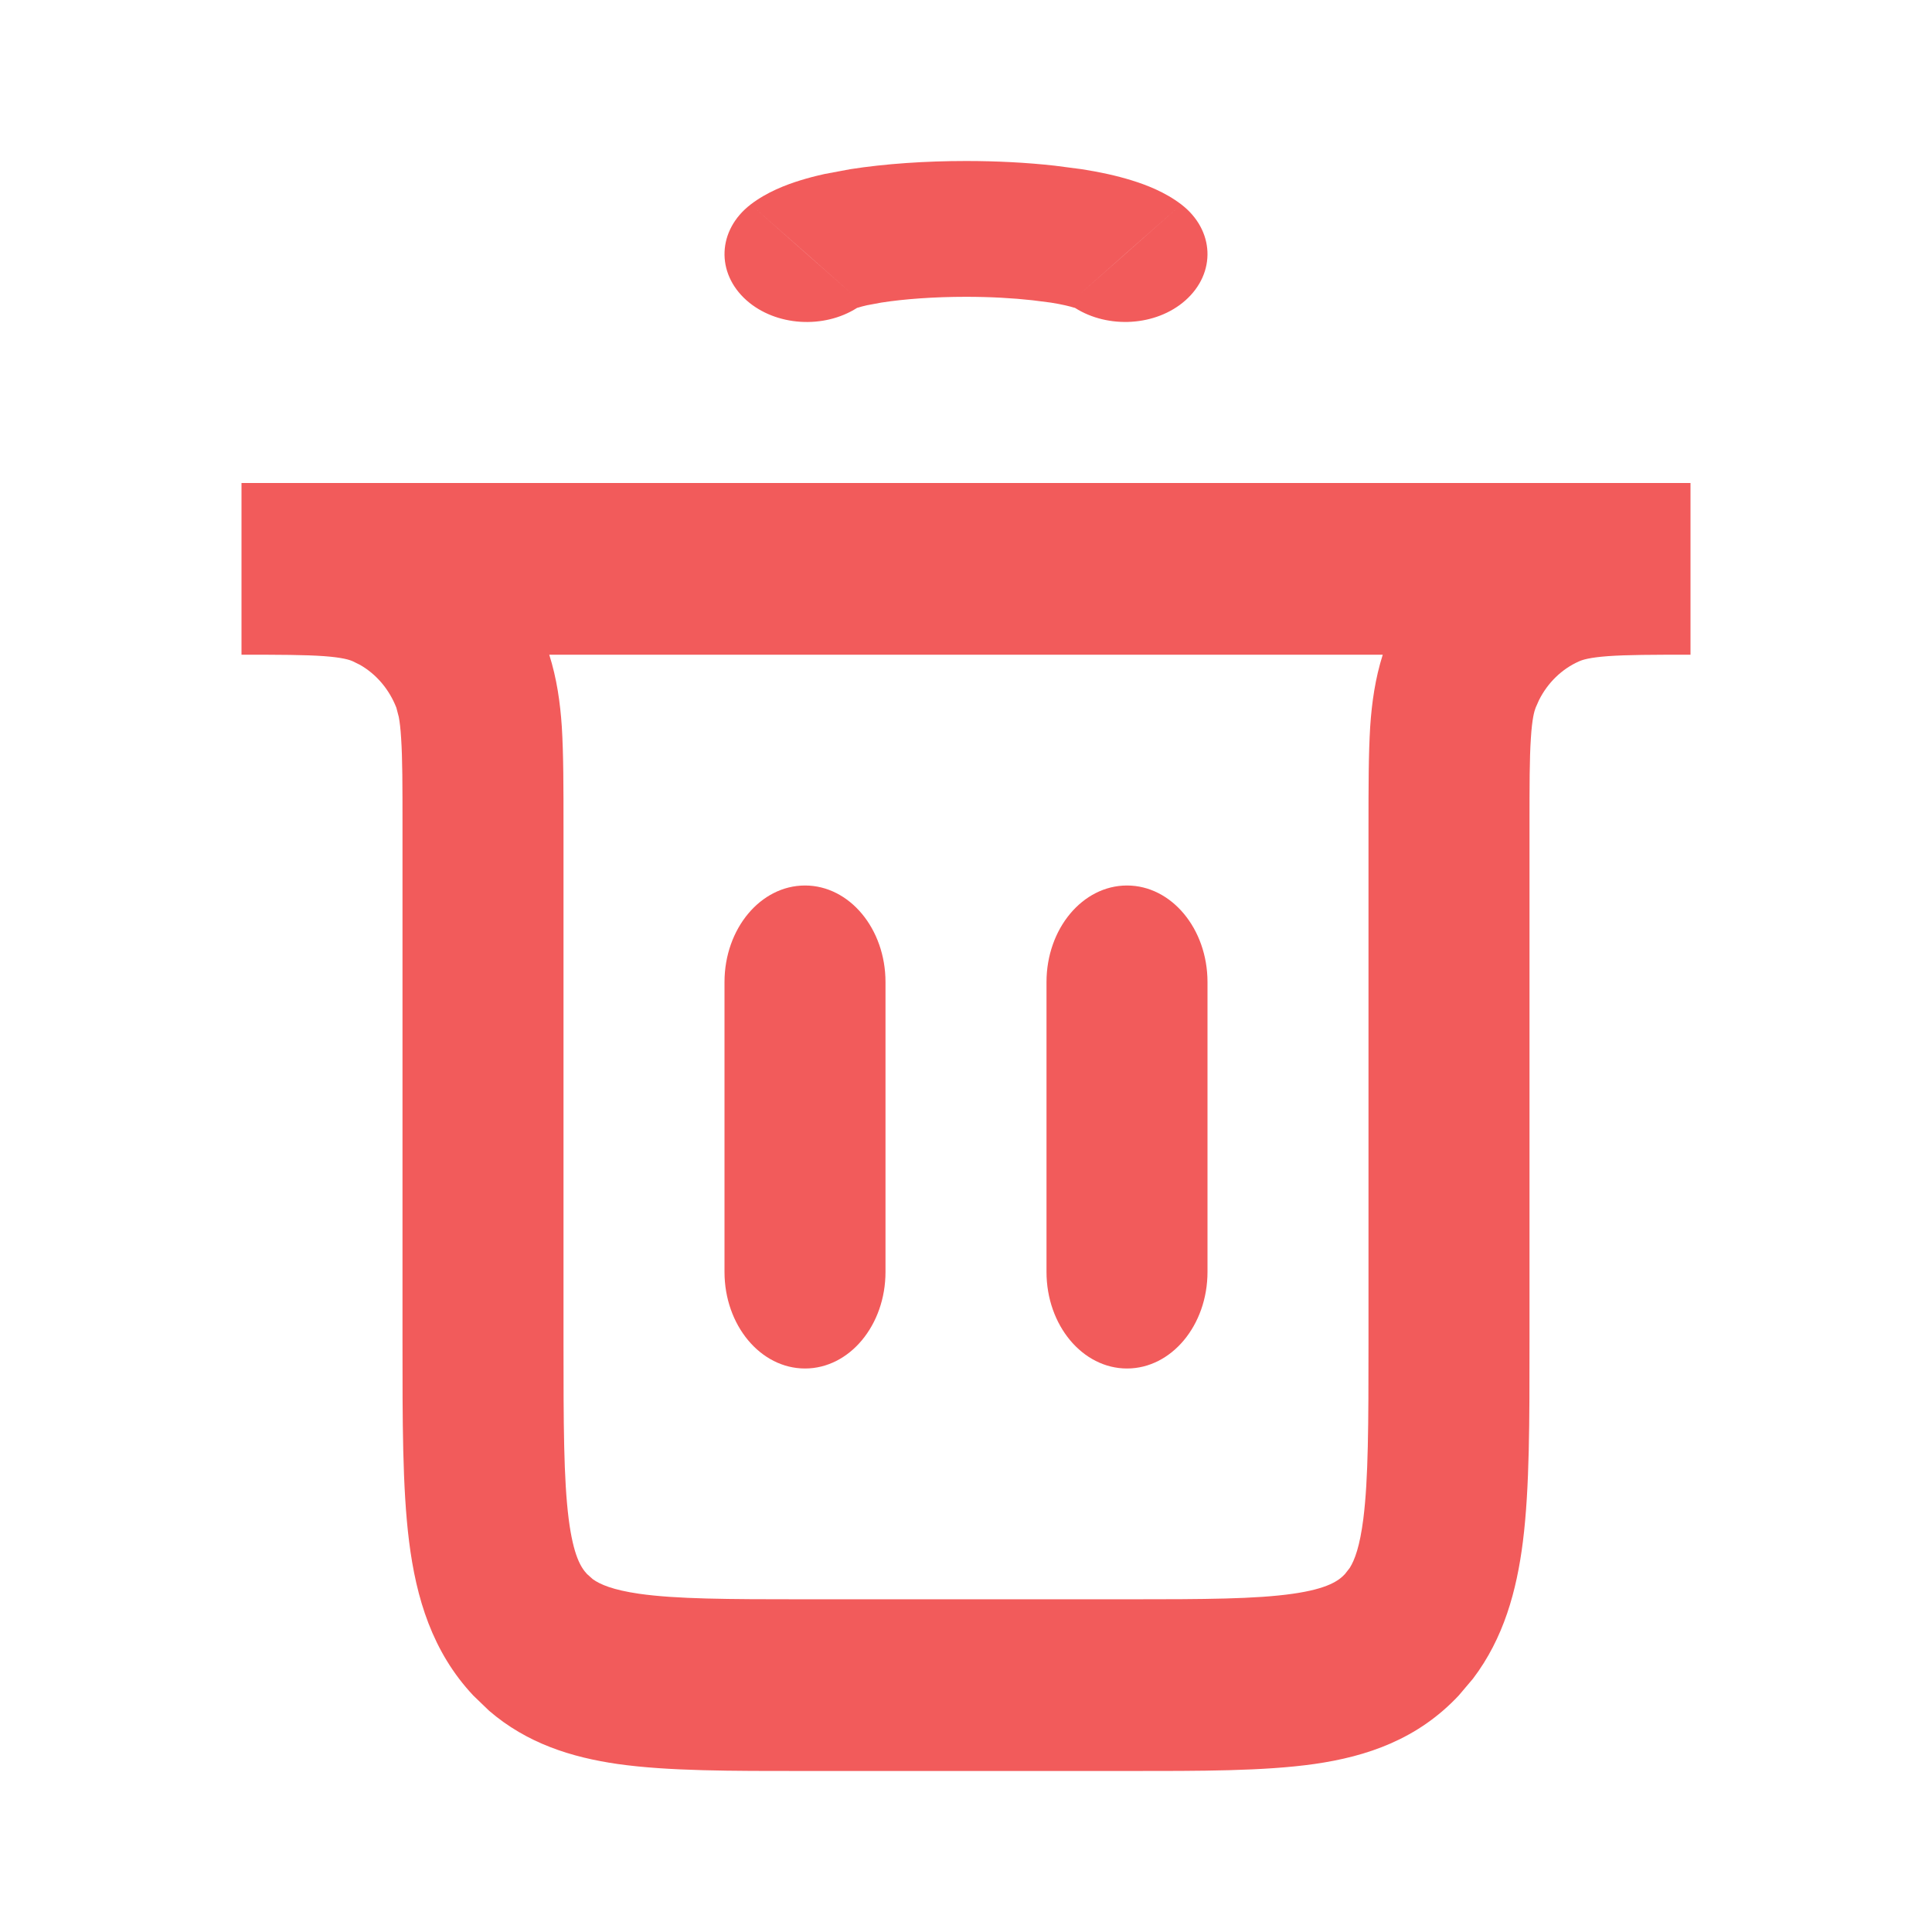
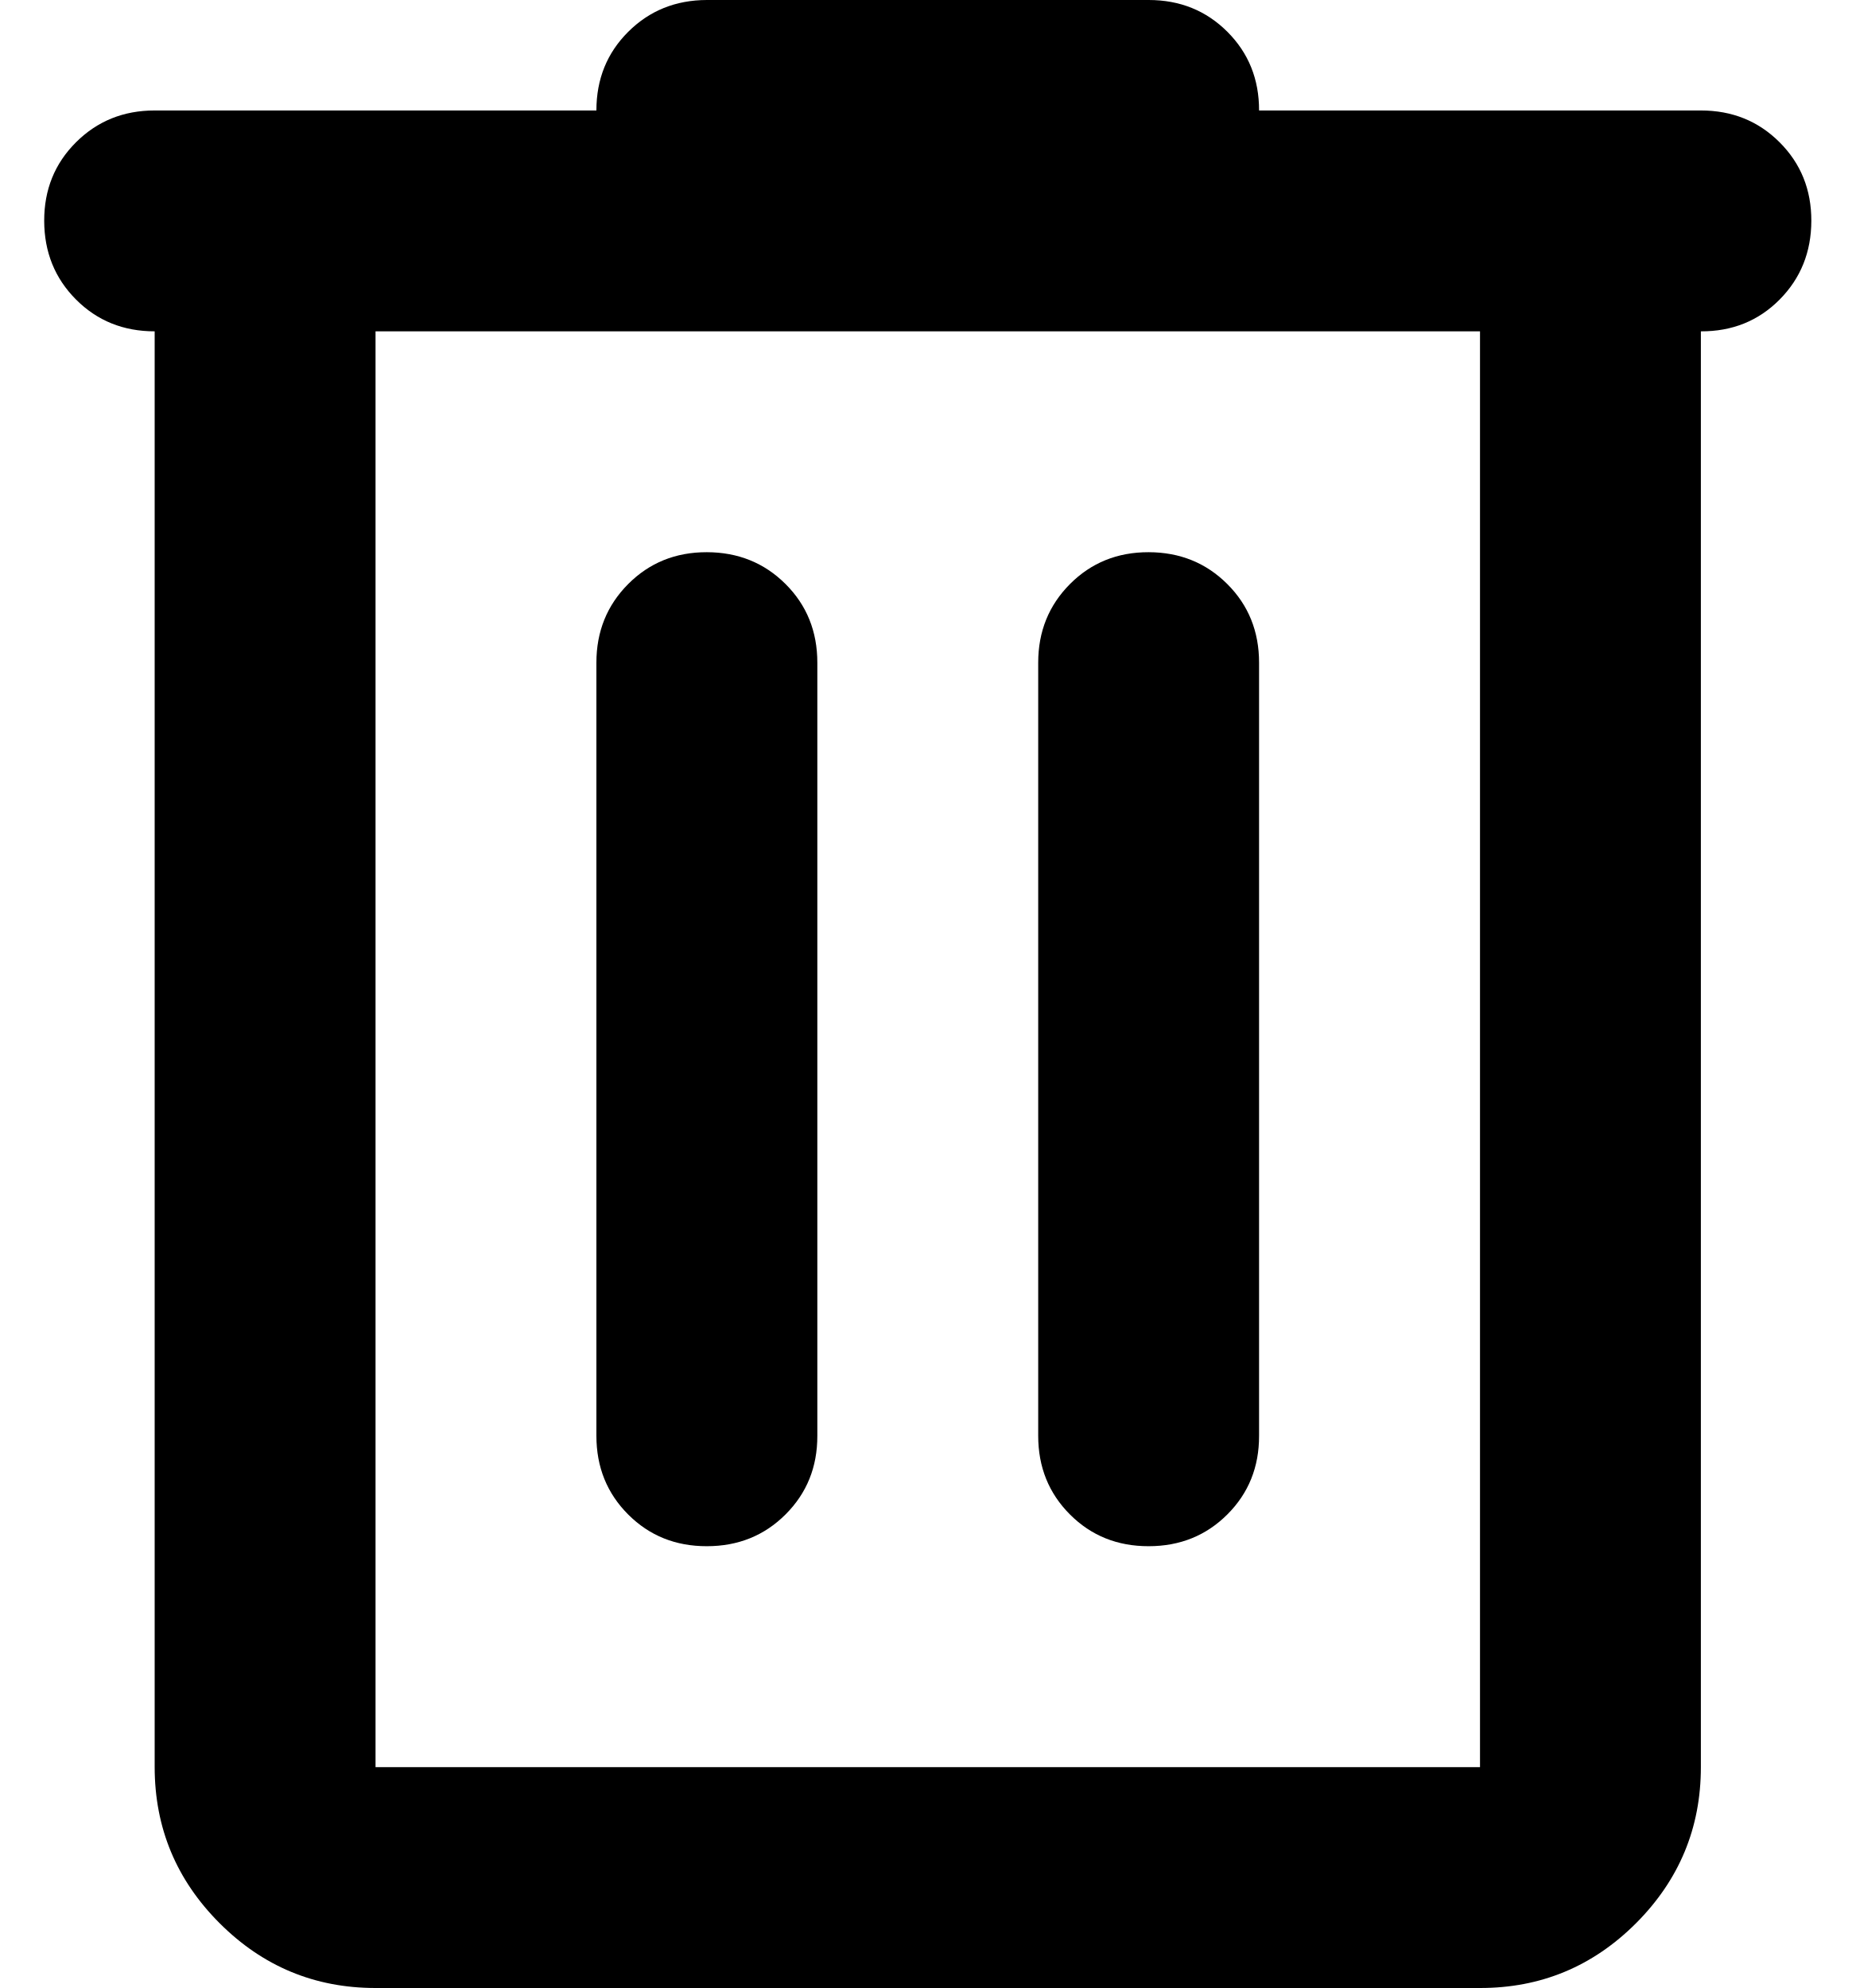
- <svg xmlns="http://www.w3.org/2000/svg" width="24" height="24" viewBox="0 0 24 24" fill="none">
-   <path d="M9 12.2C9 11.537 9.448 11 10 11C10.552 11 11 11.537 11 12.2L11 15.8C11 16.463 10.552 17 10 17C9.448 17 9 16.463 9 15.8L9 12.2Z" fill="#F25B5B" />
-   <path d="M13 12.2C13 11.537 13.448 11 14 11C14.552 11 15 11.537 15 12.2L15 15.8C15 16.463 14.552 17 14 17C13.448 17 13 16.463 13 15.8L13 12.2Z" fill="#F25B5B" />
-   <path d="M17 10.267C17 9.784 17 9.369 17.021 9.027C17.041 8.728 17.083 8.43 17.177 8.133H6.823C6.917 8.43 6.959 8.728 6.979 9.027C7 9.369 7 9.784 7 10.267V16.667C7 17.703 7.002 18.372 7.064 18.866C7.123 19.328 7.217 19.473 7.293 19.554L7.365 19.618C7.456 19.683 7.614 19.751 7.938 19.798C8.401 19.864 9.029 19.867 10 19.867H14C14.971 19.867 15.599 19.864 16.061 19.798C16.495 19.736 16.631 19.635 16.707 19.554L16.767 19.477C16.828 19.38 16.892 19.212 16.936 18.866C16.998 18.372 17 17.703 17 16.667V10.267ZM19 16.667C19 17.642 19.002 18.482 18.918 19.15C18.841 19.762 18.679 20.351 18.298 20.853L18.121 21.062C17.611 21.606 16.983 21.819 16.328 21.913C15.701 22.002 14.915 22 14 22H10C9.085 22 8.299 22.002 7.672 21.913C7.098 21.83 6.546 21.657 6.075 21.251L5.879 21.062C5.369 20.519 5.17 19.849 5.082 19.15C4.998 18.482 5 17.642 5 16.667V10.267C5 9.755 5 9.425 4.983 9.172C4.976 9.05 4.965 8.966 4.954 8.907L4.924 8.792C4.835 8.563 4.675 8.375 4.472 8.259L4.383 8.215C4.341 8.196 4.254 8.168 4.026 8.151C3.789 8.134 3.48 8.133 3 8.133V6H21V8.133C20.52 8.133 20.211 8.134 19.974 8.151C19.746 8.168 19.659 8.196 19.617 8.215C19.403 8.309 19.227 8.48 19.118 8.697L19.076 8.792C19.059 8.836 19.032 8.929 19.017 9.172C19 9.425 19 9.755 19 10.267V16.667Z" fill="#F25B5B" />
-   <path d="M12 2C11.499 2 10.995 2.034 10.561 2.102L10.241 2.162C10.137 2.185 10.036 2.211 9.94 2.241C9.765 2.295 9.527 2.385 9.325 2.54L10.024 3.156L10.6 3.666L9.325 2.54C8.912 2.858 8.89 3.391 9.275 3.732C9.639 4.053 10.235 4.088 10.648 3.824C10.651 3.823 10.654 3.823 10.657 3.822C10.684 3.813 10.722 3.803 10.77 3.792L10.947 3.759C11.228 3.715 11.6 3.687 12 3.687C12.3 3.687 12.585 3.703 12.826 3.73L13.053 3.759C13.194 3.781 13.288 3.805 13.343 3.822C13.347 3.823 13.35 3.823 13.353 3.824C13.766 4.087 14.362 4.053 14.725 3.732C15.11 3.391 15.088 2.858 14.675 2.54L13.4 3.666L13.976 3.156L14.675 2.54C14.473 2.385 14.235 2.295 14.06 2.241C13.868 2.181 13.656 2.136 13.439 2.102L13.101 2.058C12.753 2.019 12.376 2 12 2Z" fill="#F25B5B" />
+ <svg xmlns="http://www.w3.org/2000/svg" width="28" height="30" viewBox="0 0 28 30" fill="none">
+   <path d="M5.667 30C4.75 30 3.966 29.674 3.314 29.022C2.661 28.369 2.335 27.584 2.334 26.667V5C1.861 5 1.466 4.84 1.147 4.52C0.828 4.2 0.668 3.804 0.667 3.333C0.666 2.862 0.826 2.467 1.147 2.147C1.468 1.827 1.864 1.667 2.334 1.667H9C9 1.194 9.16 0.799 9.48 0.48C9.8 0.161 10.196 0.001 10.667 0H17.334C17.806 0 18.202 0.16 18.522 0.48C18.842 0.8 19.001 1.196 19 1.667H25.667C26.139 1.667 26.535 1.827 26.855 2.147C27.175 2.467 27.335 2.862 27.334 3.333C27.333 3.804 27.173 4.201 26.854 4.522C26.535 4.843 26.139 5.002 25.667 5V26.667C25.667 27.583 25.341 28.368 24.689 29.022C24.036 29.675 23.251 30.001 22.334 30H5.667ZM22.334 5H5.667V26.667H22.334V5ZM10.667 23.333C11.139 23.333 11.535 23.173 11.855 22.853C12.175 22.533 12.335 22.138 12.334 21.667V10C12.334 9.528 12.174 9.132 11.854 8.813C11.534 8.494 11.138 8.334 10.667 8.333C10.196 8.332 9.8 8.492 9.48 8.813C9.16 9.134 9 9.53 9 10V21.667C9 22.139 9.16 22.535 9.48 22.855C9.8 23.175 10.196 23.334 10.667 23.333ZM17.334 23.333C17.806 23.333 18.202 23.173 18.522 22.853C18.842 22.533 19.001 22.138 19 21.667V10C19 9.528 18.84 9.132 18.52 8.813C18.2 8.494 17.805 8.334 17.334 8.333C16.863 8.332 16.467 8.492 16.147 8.813C15.827 9.134 15.667 9.53 15.667 10V21.667C15.667 22.139 15.827 22.535 16.147 22.855C16.467 23.175 16.863 23.334 17.334 23.333Z" fill="black" />
</svg>
